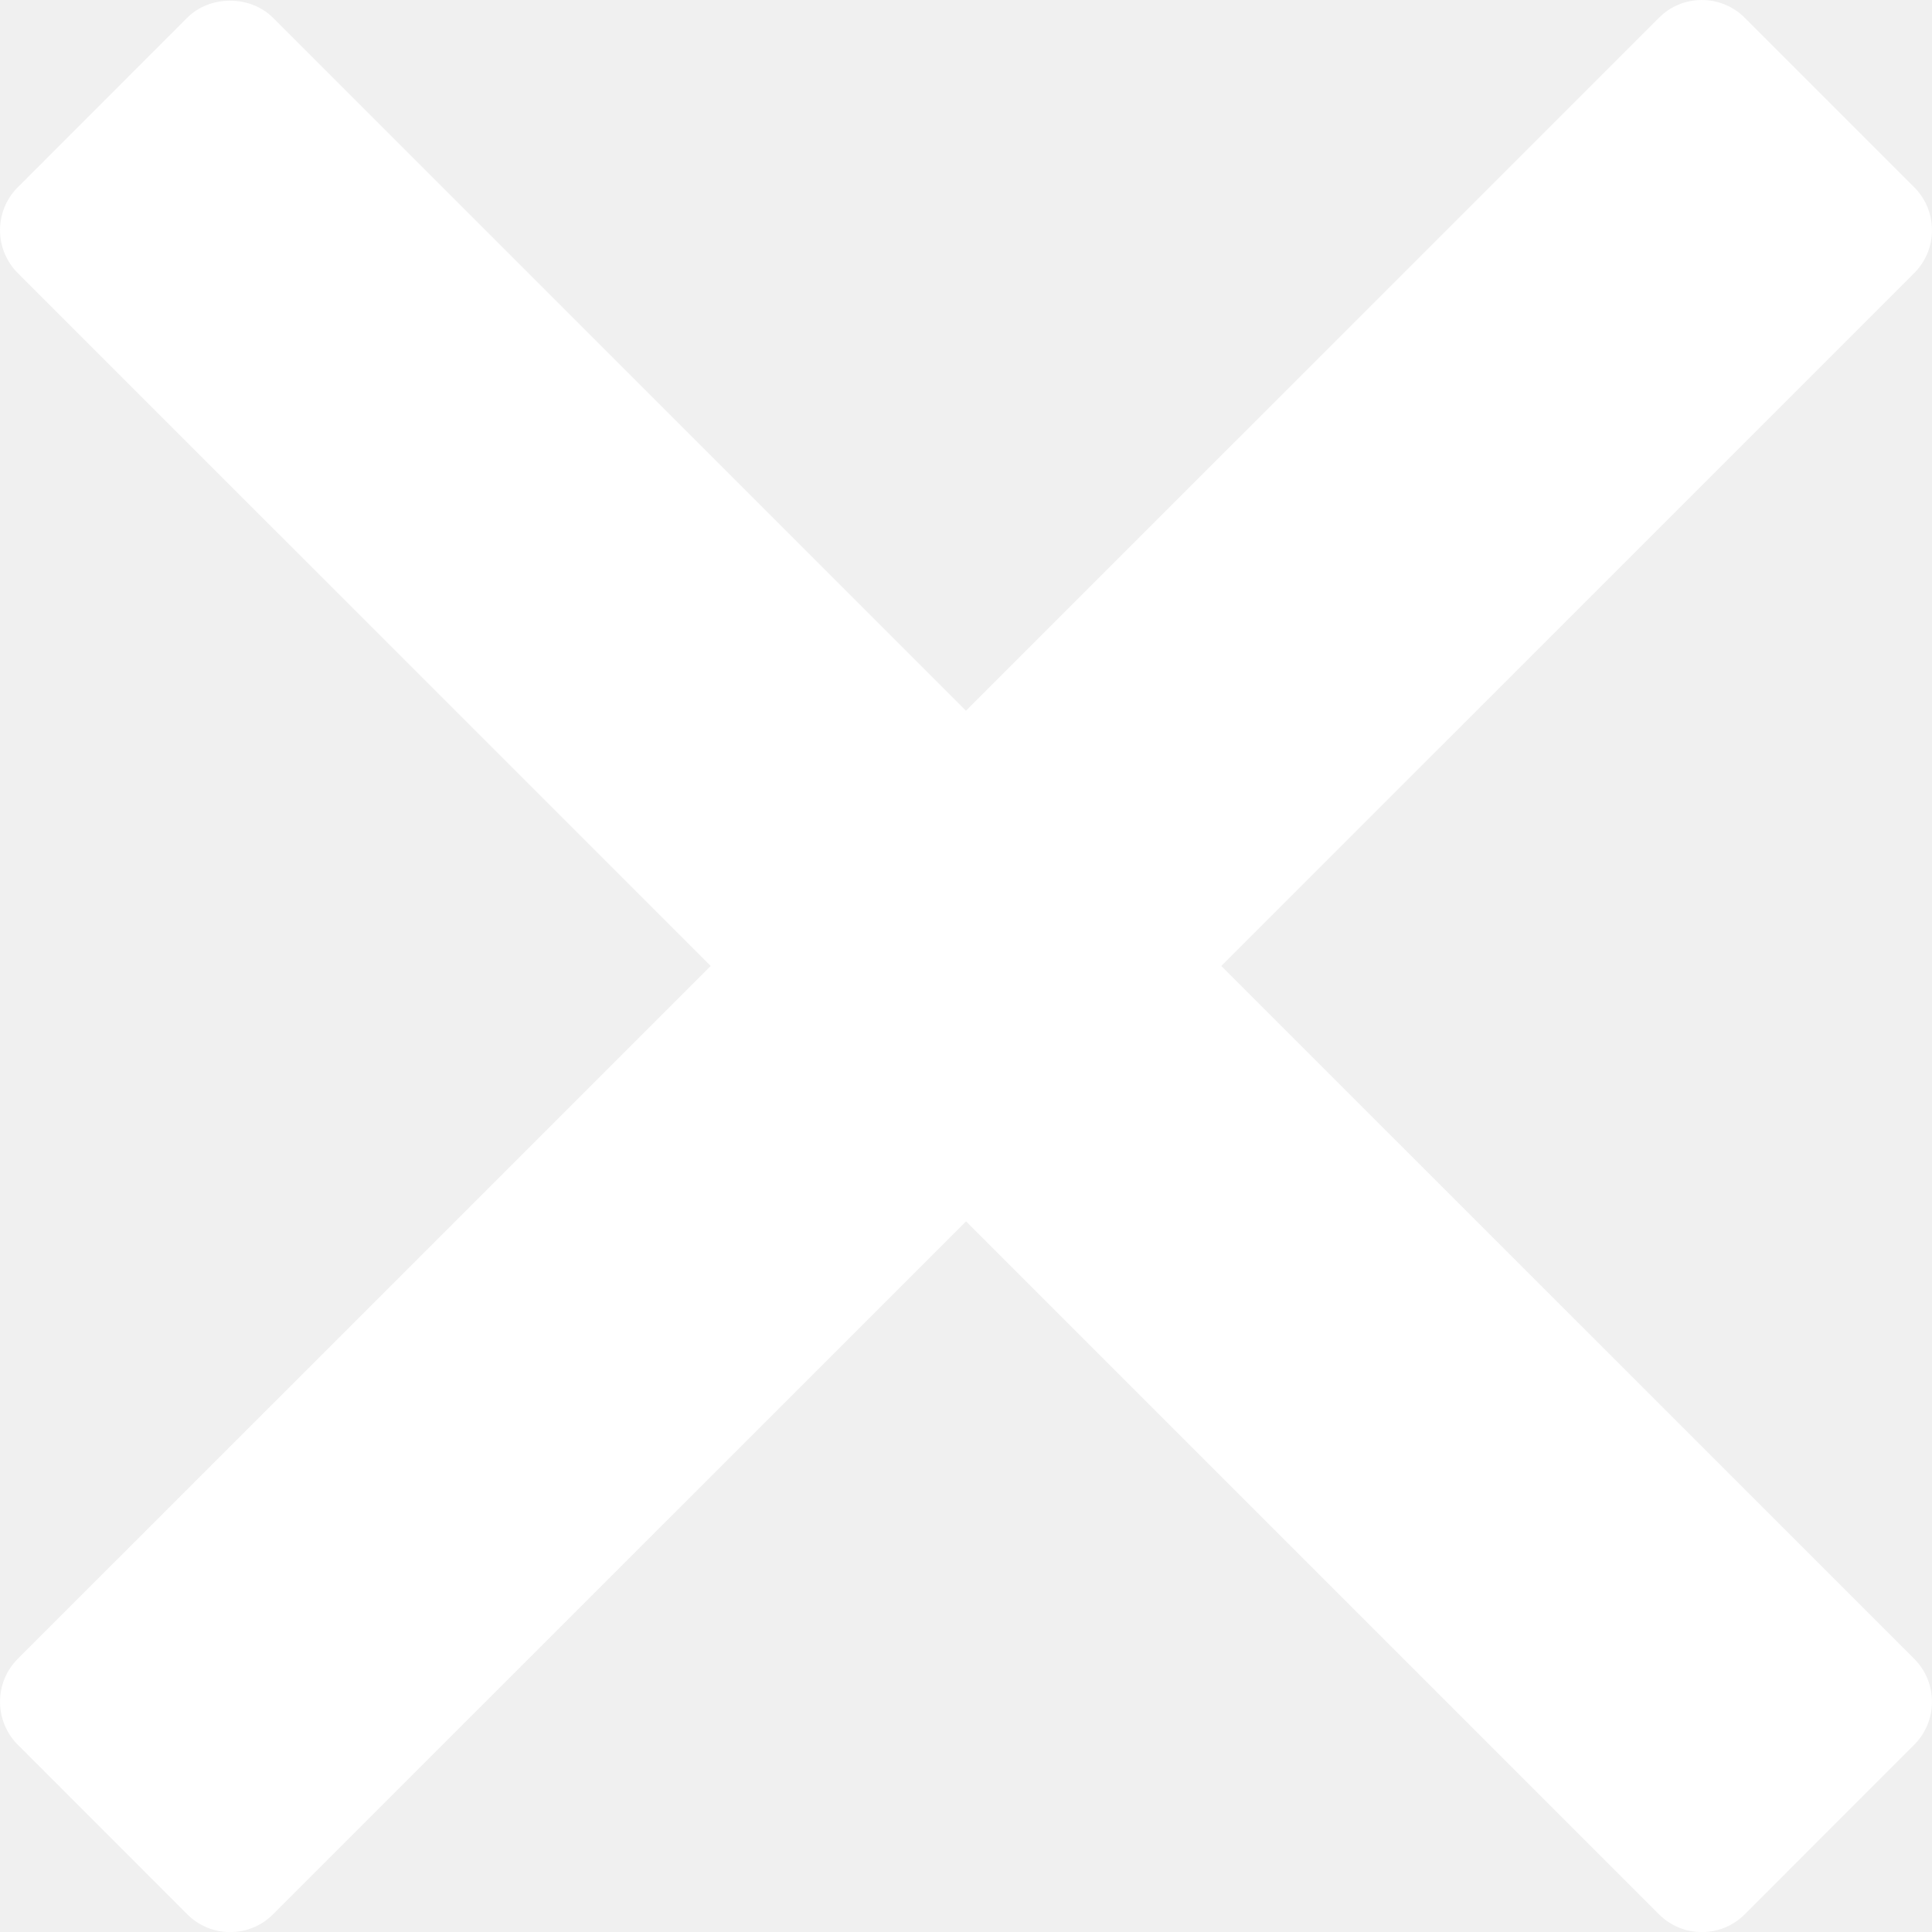
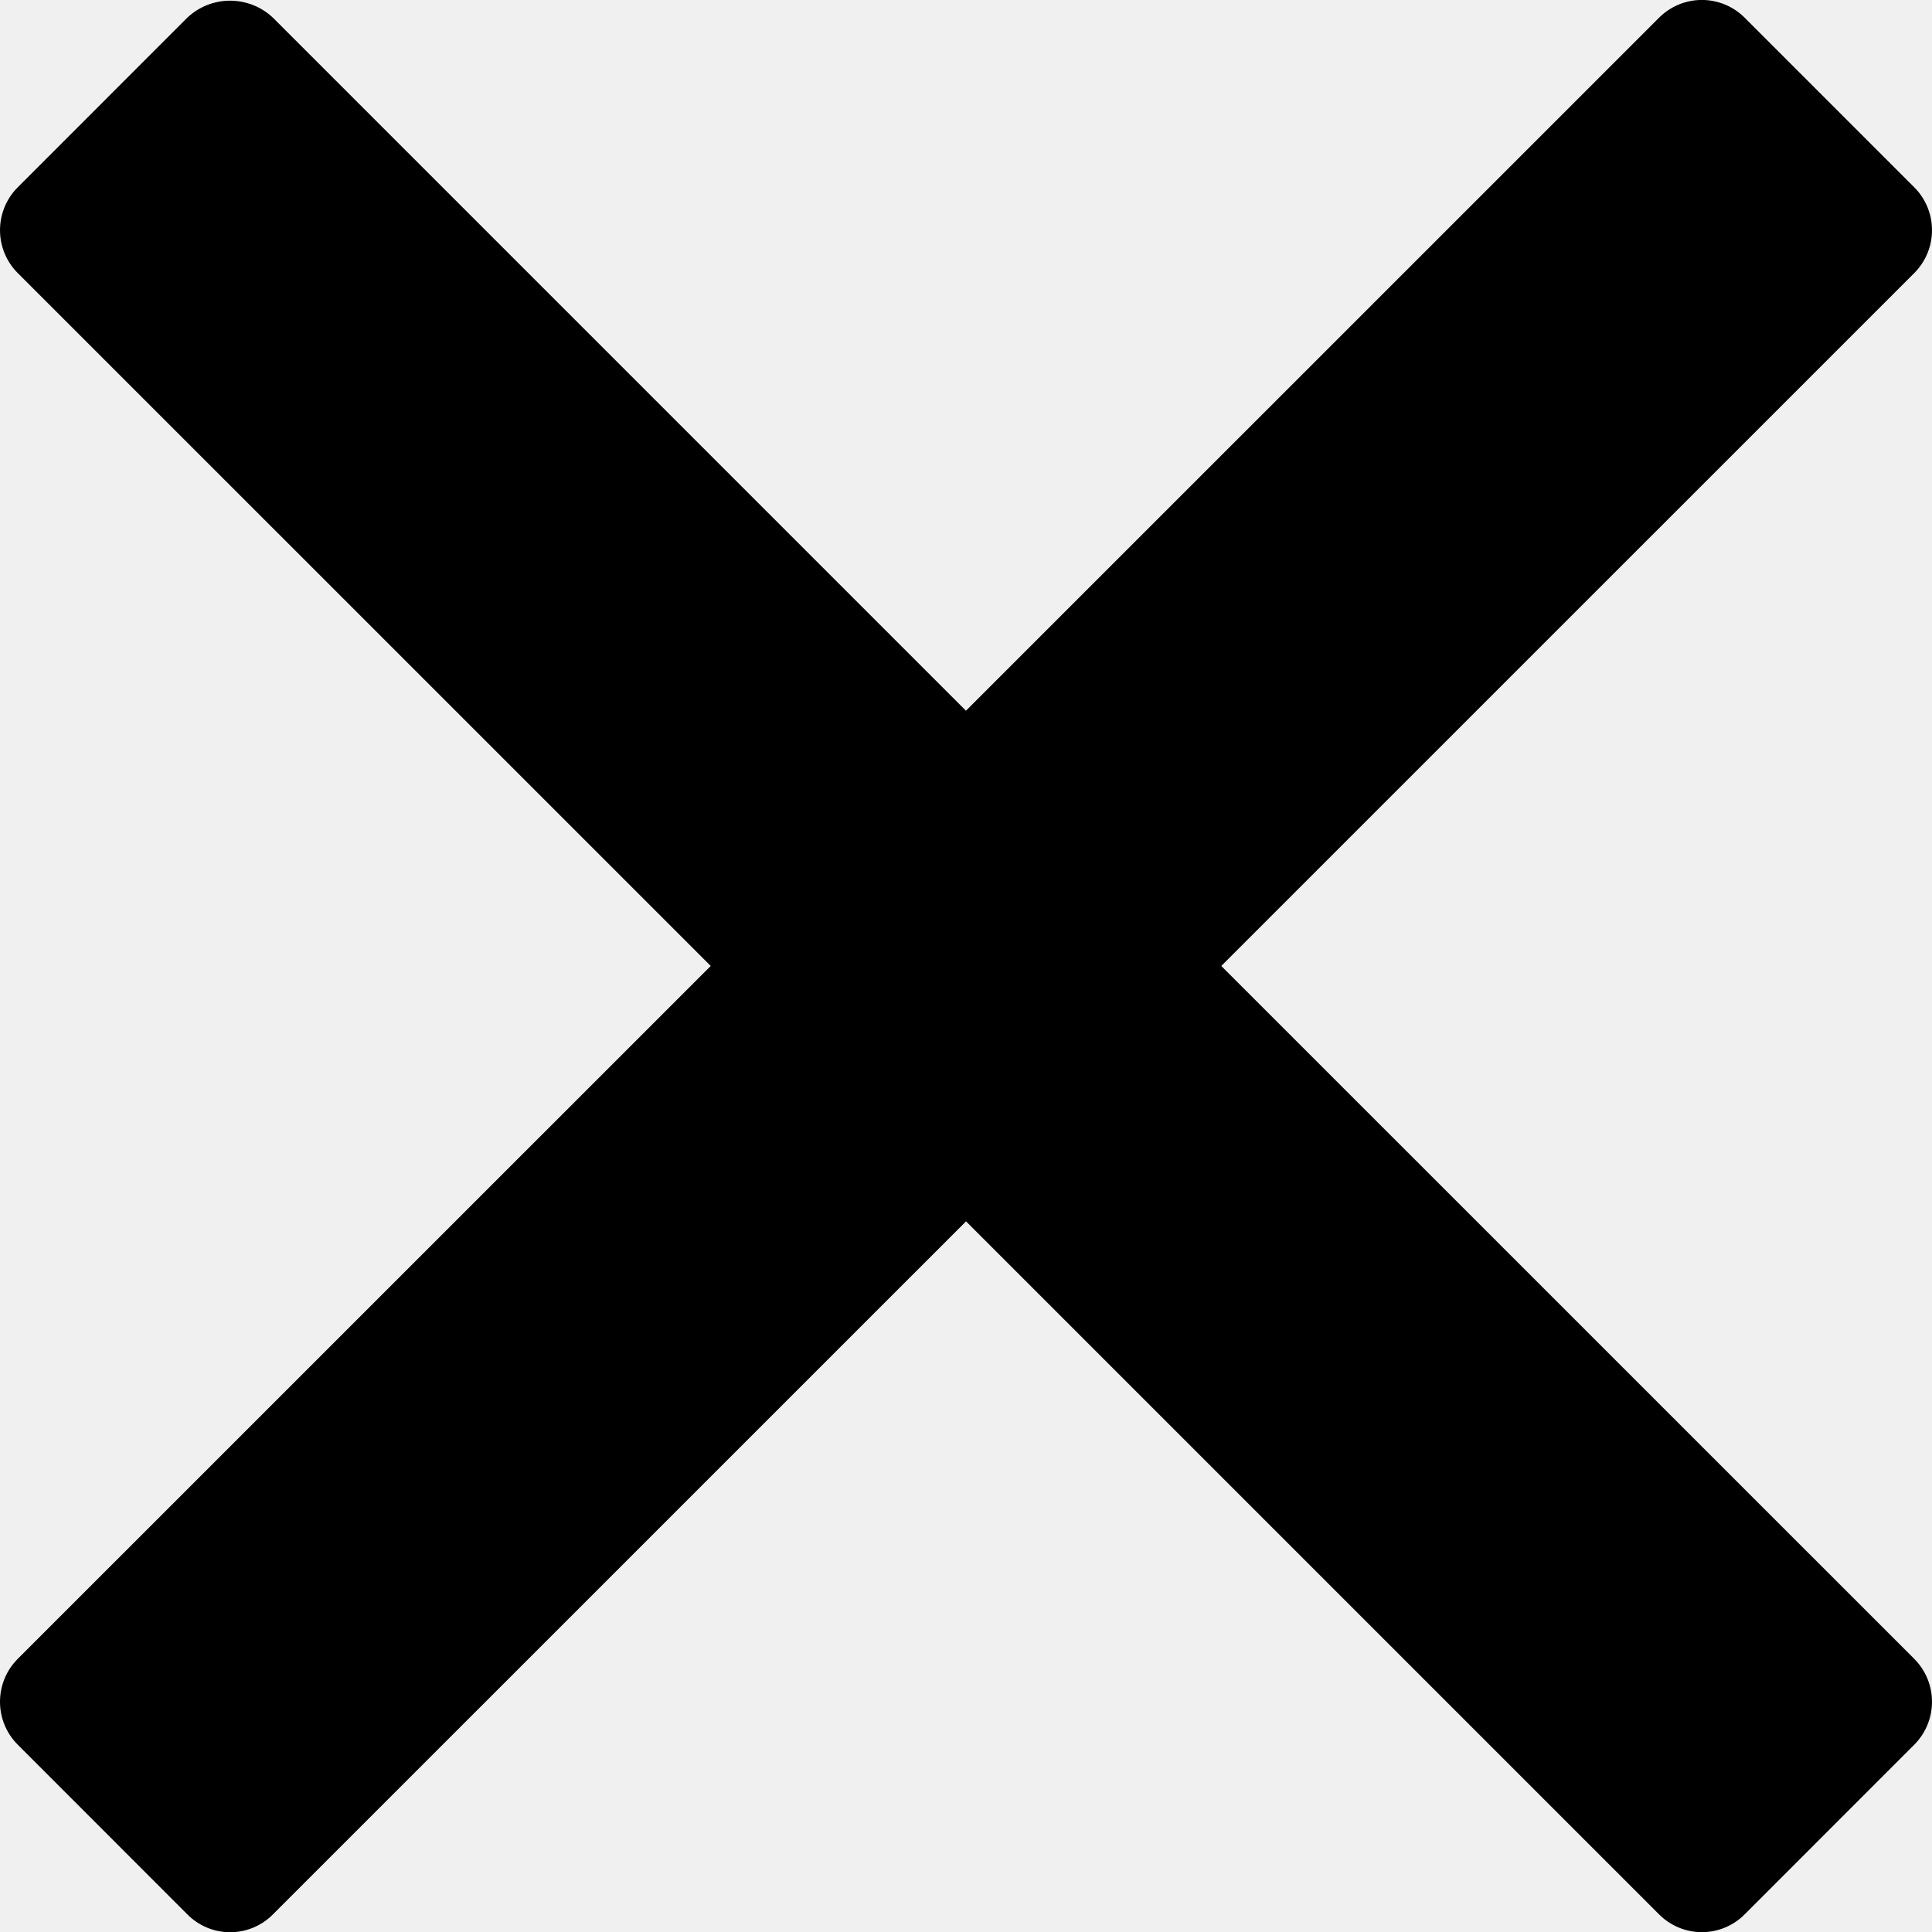
- <svg xmlns="http://www.w3.org/2000/svg" version="1.0" id="Layer_1" x="0px" y="0px" width="23.867px" height="23.867px" viewBox="0 0 23.867 23.867" enable-background="new 0 0 23.867 23.867" xml:space="preserve">
-   <path fill="#ffffff" d="M15.087,11.933l8.56-8.559c0.293-0.293,0.293-0.768,0-1.061L21.554,0.22C21.414,0.079,21.223,0,21.023,0 c-0.199,0-0.391,0.079-0.529,0.22l-8.561,8.56l-8.56-8.56c-0.282-0.282-0.78-0.282-1.061,0L0.22,2.313 c-0.293,0.293-0.293,0.768,0,1.061l8.56,8.559l-8.56,8.559c-0.293,0.293-0.293,0.768,0,1.062l2.093,2.094 c0.141,0.142,0.331,0.22,0.53,0.22c0.199,0,0.39-0.078,0.53-0.22l8.561-8.56l8.56,8.56c0.141,0.142,0.332,0.22,0.53,0.22 c0.199,0,0.39-0.078,0.53-0.22l2.093-2.094c0.293-0.294,0.293-0.769,0-1.062L15.087,11.933z" />
+ <svg xmlns="http://www.w3.org/2000/svg" version="1.0" width="23.867" height="23.867">
+   <path d="M15.087 11.933l8.56-8.559a.75.75 0 000-1.061L21.554.22a.747.747 0 00-1.06 0l-8.561 8.56L3.373.22a.771.771 0 00-1.061 0L.22 2.313a.75.75 0 000 1.061l8.56 8.559-8.56 8.559a.751.751 0 000 1.062l2.093 2.094a.744.744 0 001.06 0l8.561-8.56 8.56 8.56a.746.746 0 001.06 0l2.093-2.094a.751.751 0 000-1.062l-8.56-8.559z" />
</svg>
